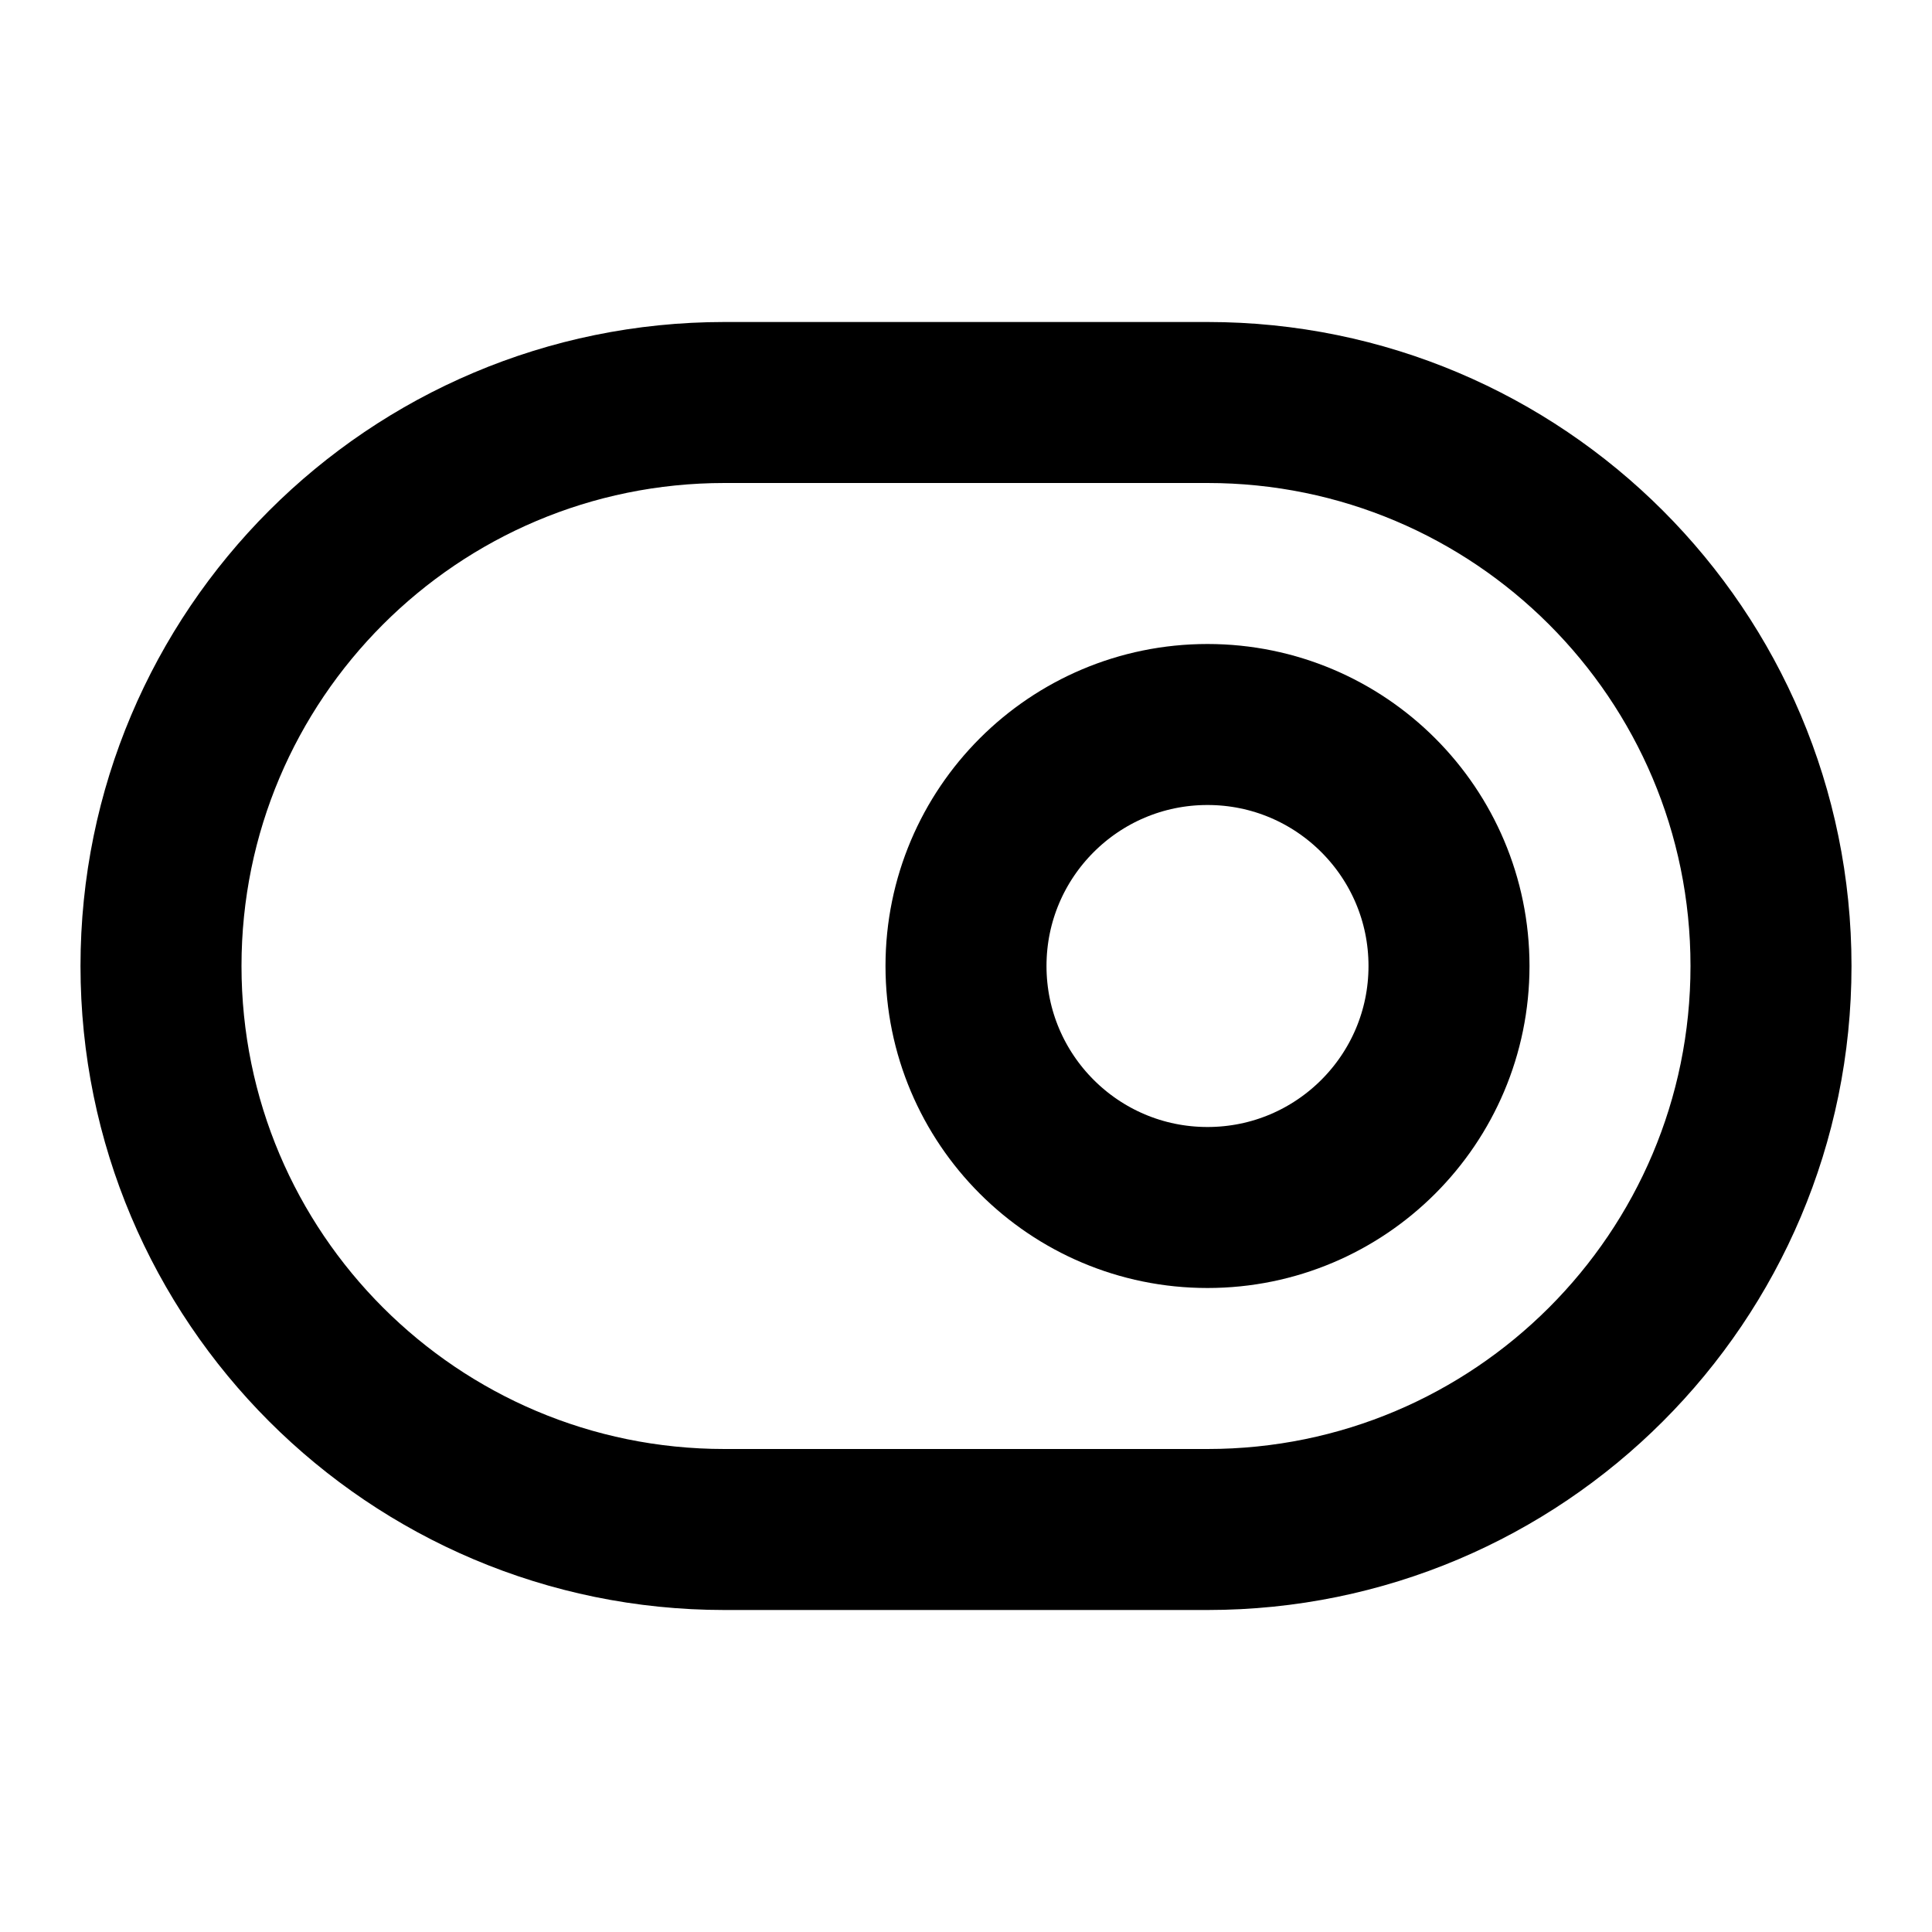
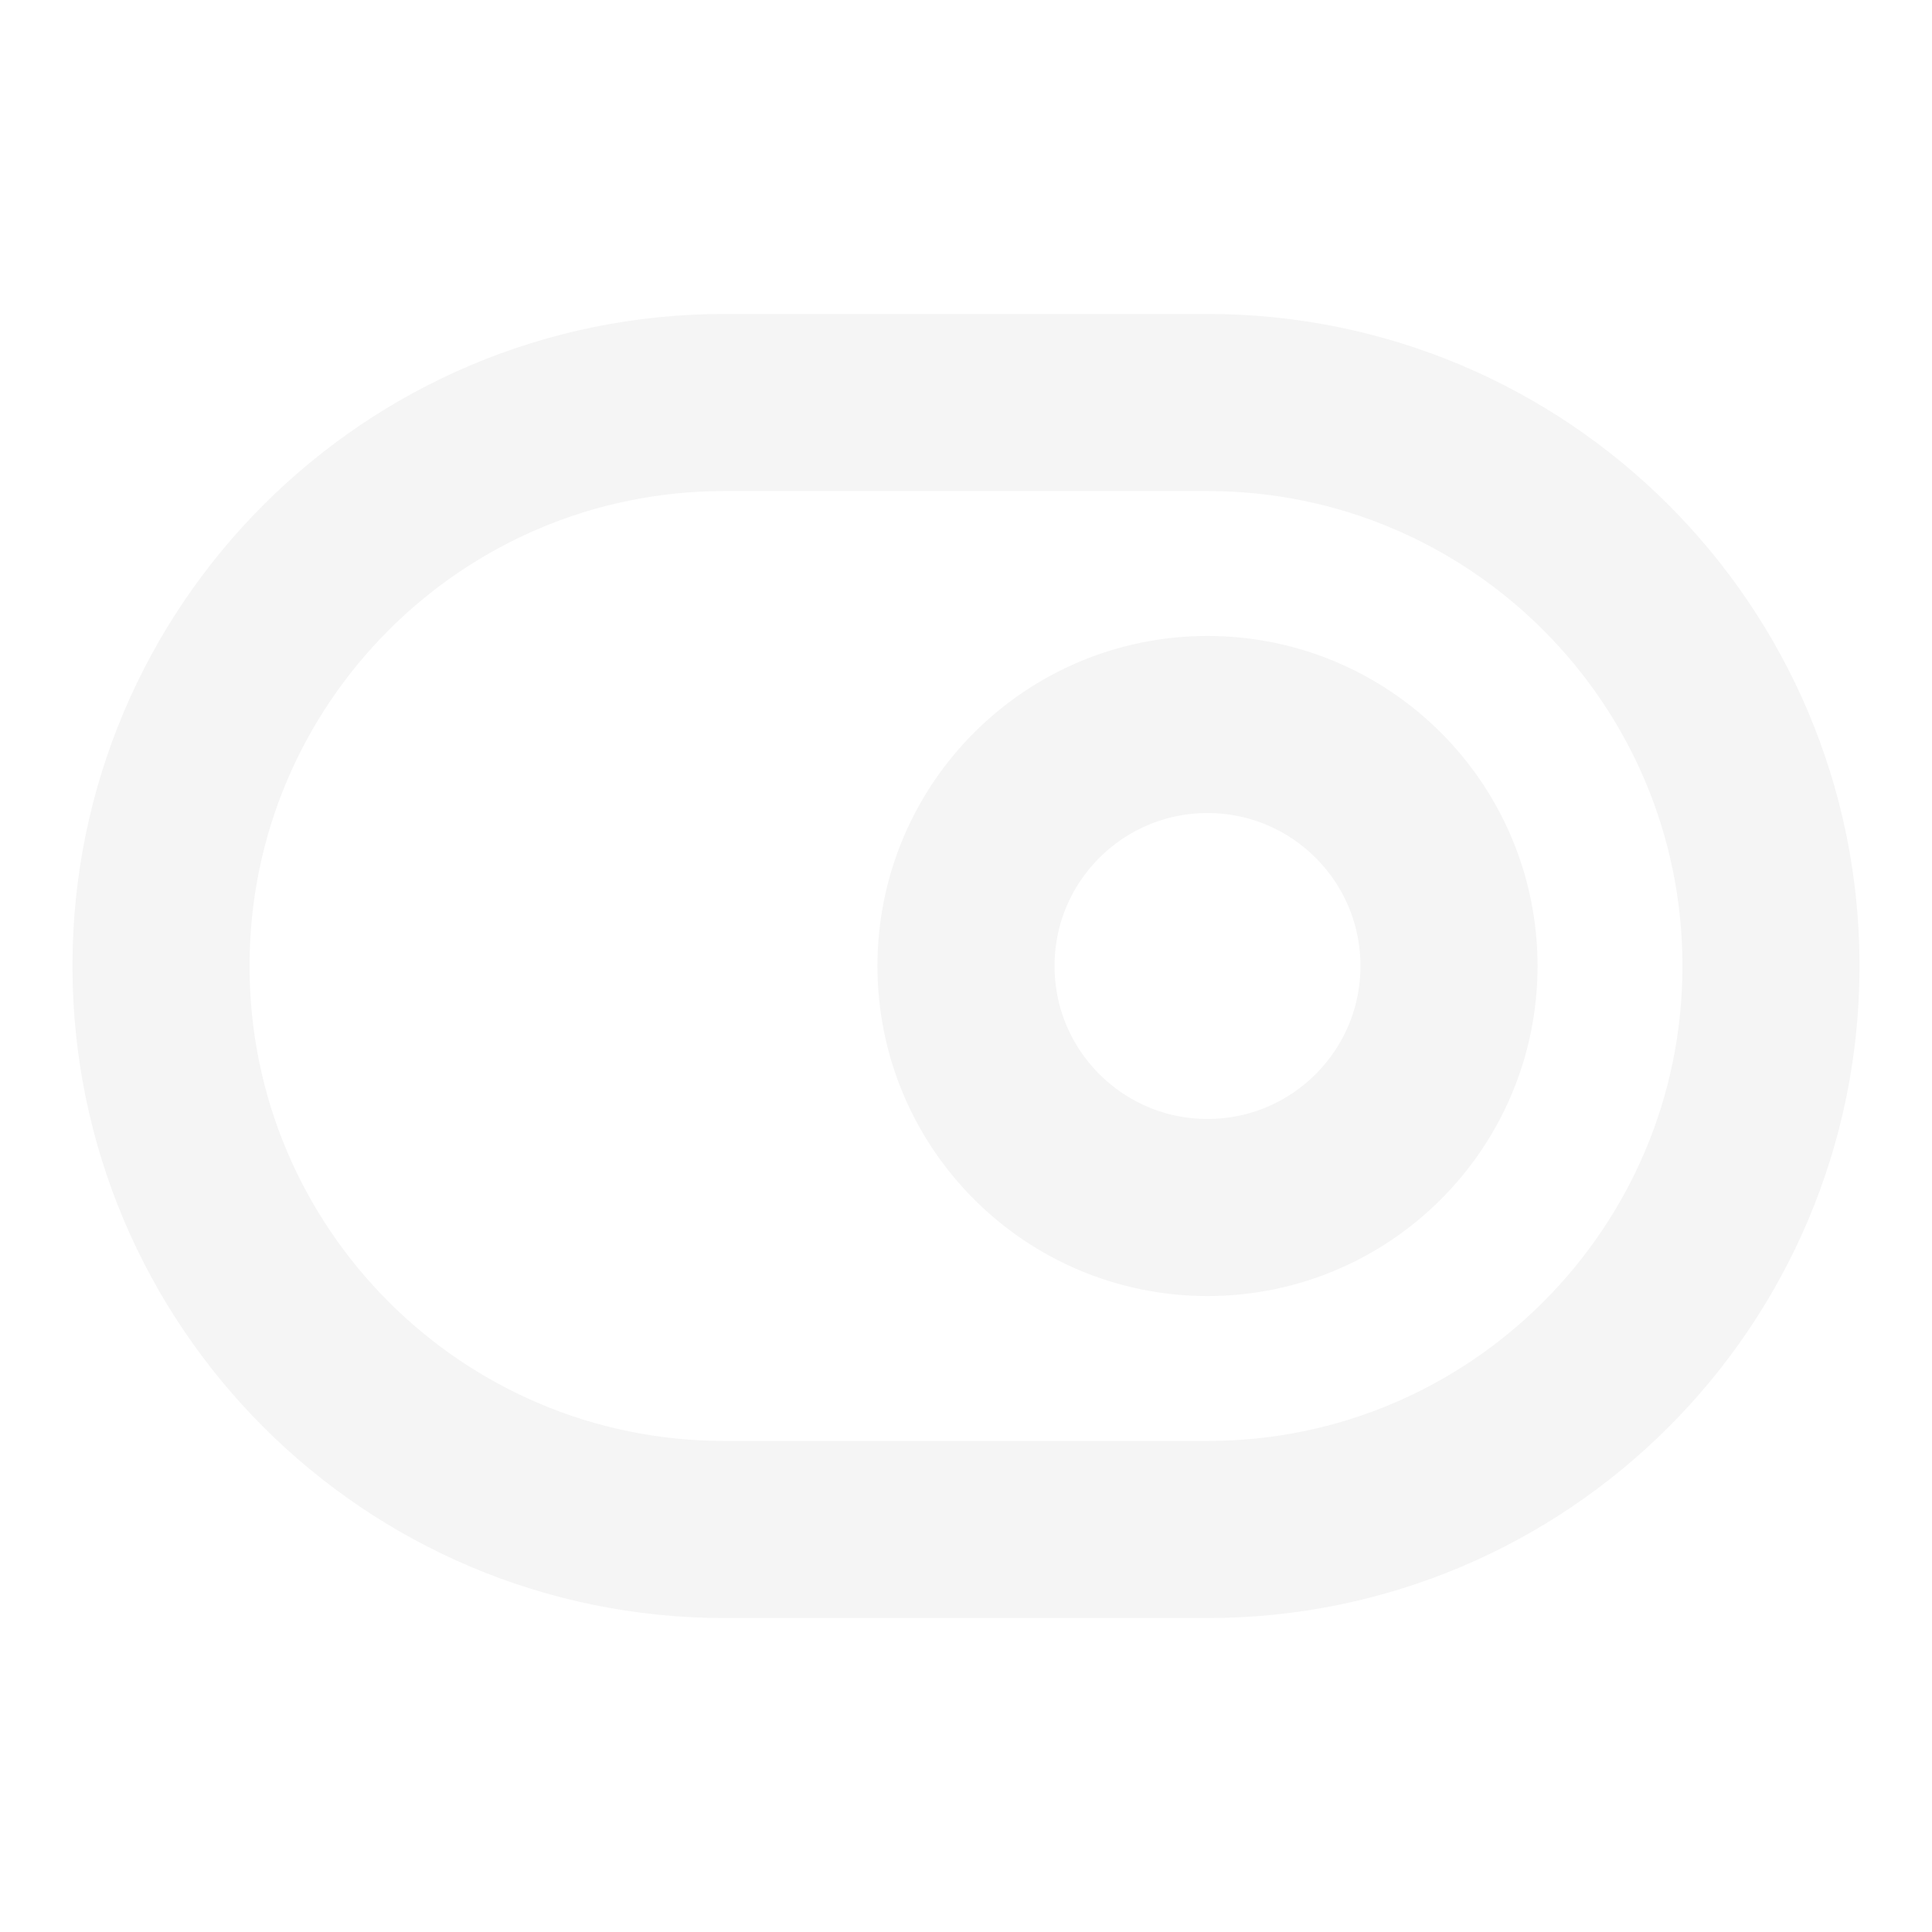
- <svg xmlns="http://www.w3.org/2000/svg" width="24" height="24" viewBox="0 0 24 24" fill="none" stroke="currentColor" stroke-width="2" stroke-linecap="round" stroke-linejoin="round" class="lucide lucide-toggle-right-icon lucide-toggle-right">
+ <svg xmlns="http://www.w3.org/2000/svg" width="24" height="24" viewBox="0 0 24 24" fill="none" stroke="#F5F5F5" stroke-width="2.2" stroke-linecap="round" stroke-linejoin="round" class="lucide lucide-toggle-right-icon lucide-toggle-right">
  <circle cx="15" cy="12" r="3" />
  <rect width="20" height="14" x="2" y="5" rx="7" />
</svg>
